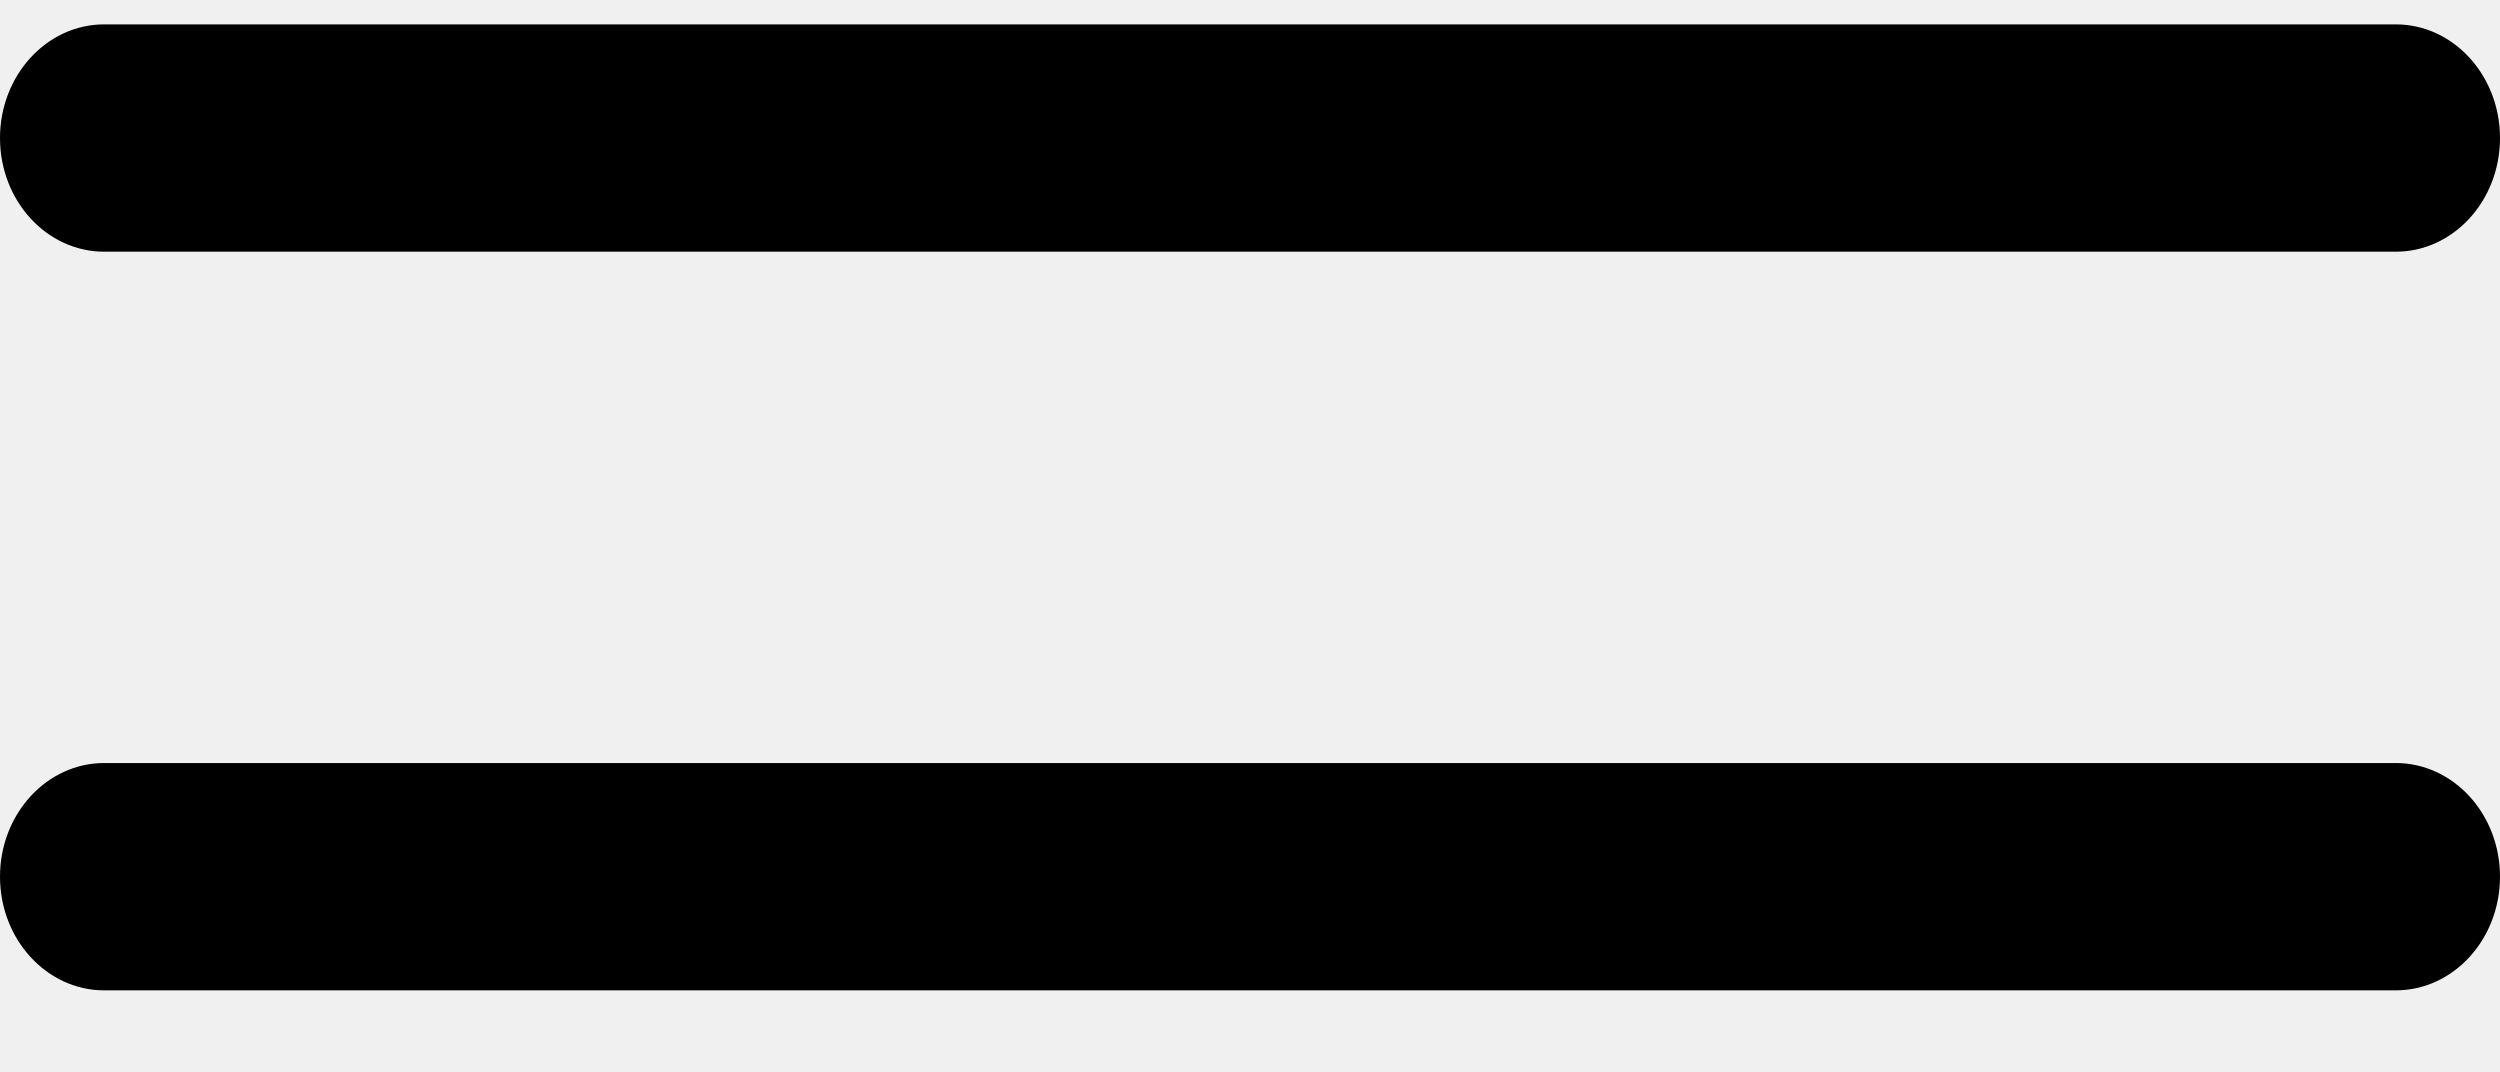
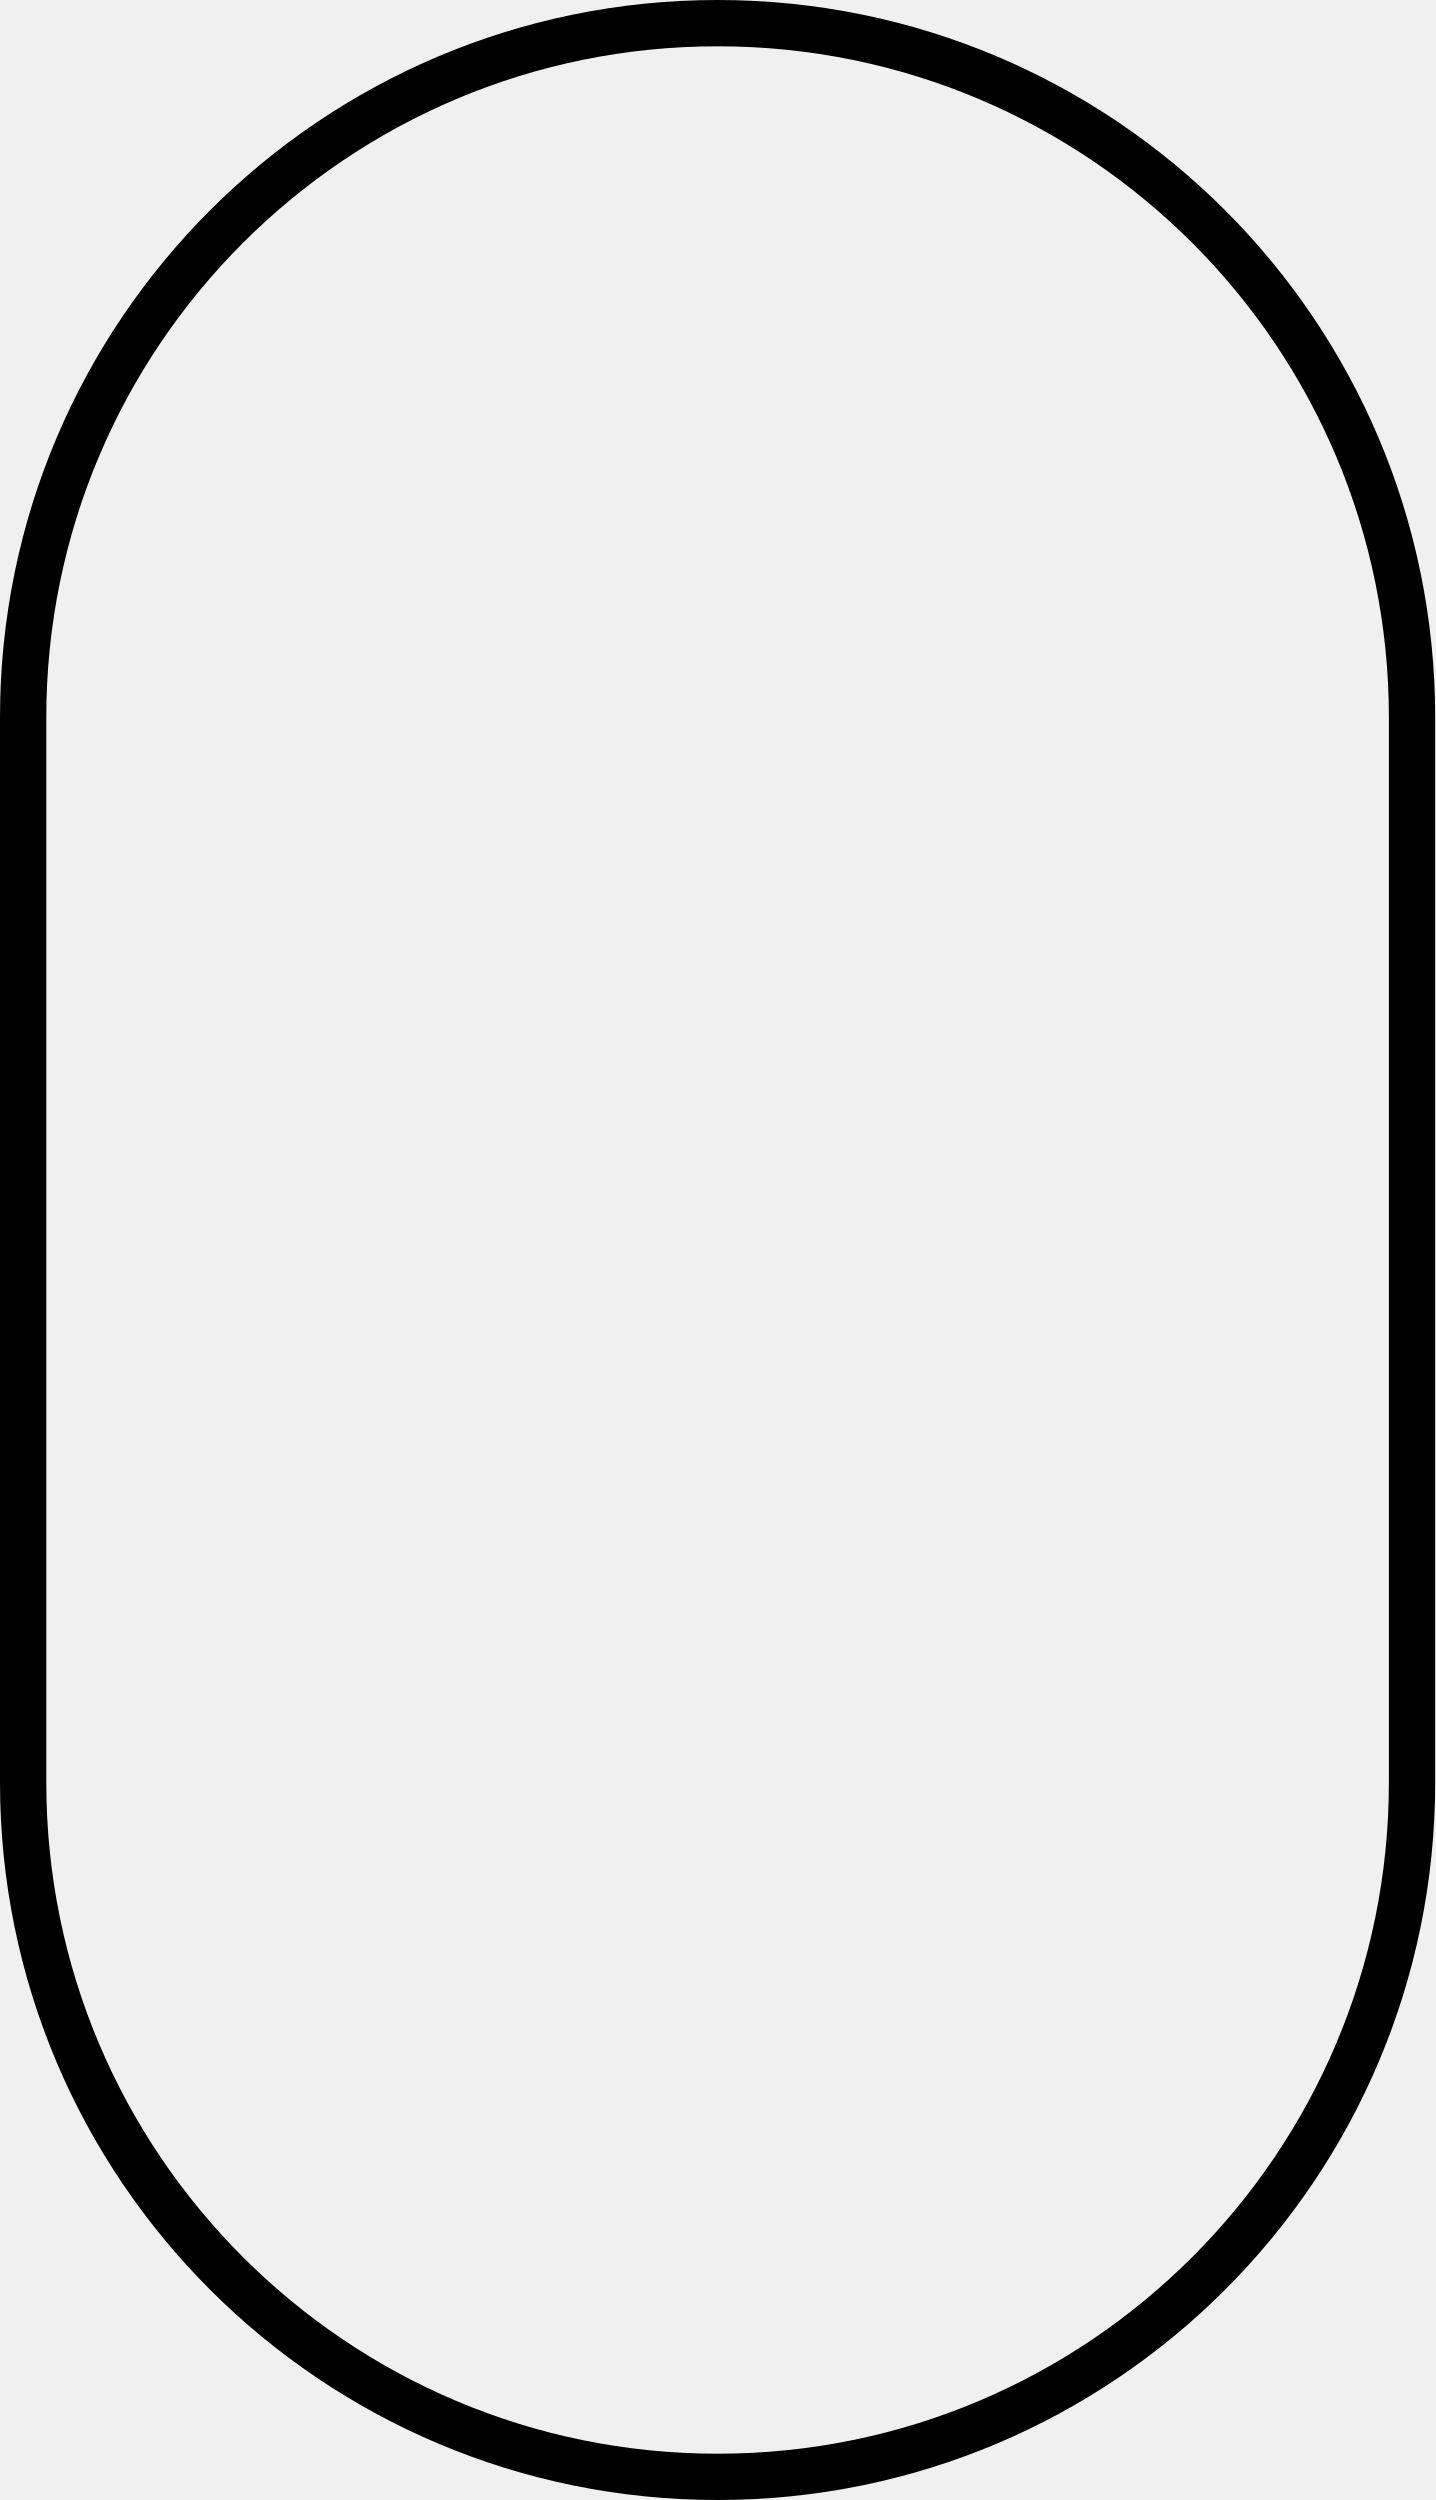
- <svg xmlns="http://www.w3.org/2000/svg" width="28" height="12" viewBox="0 0 28 12" fill="none">
-   <g clip-path="url(#clip0_8988_9847)">
-     <path d="M1.167 2.819H26.833C27.477 2.819 28 2.249 28 1.546C28 0.844 27.477 0.273 26.833 0.273H1.167C0.523 0.273 0 0.844 0 1.546C0 2.249 0.523 2.819 1.167 2.819Z" fill="black" />
-     <path d="M26.833 8.546H1.167C0.523 8.546 0 9.116 0 9.819C0 10.521 0.523 11.092 1.167 11.092H26.833C27.477 11.092 28 10.521 28 9.819C28 9.116 27.477 8.546 26.833 8.546Z" fill="black" />
-   </g>
-   <defs>
-     <clipPath id="clip0_8988_9847">
-       <rect width="28" height="12" fill="white" />
-     </clipPath>
-   </defs>
+ <svg xmlns="http://www.w3.org/2000/svg" width="31" height="54" viewBox="0 0 31 54" fill="none">
+   <path d="M15.5 0.5C23.784 0.5 30.5 7.216 30.5 15.5L30.5 38.5C30.5 46.784 23.784 53.5 15.5 53.5C7.216 53.5 0.5 46.784 0.5 38.5L0.5 15.5C0.5 7.216 7.216 0.5 15.5 0.5Z" stroke="black" />
</svg>
